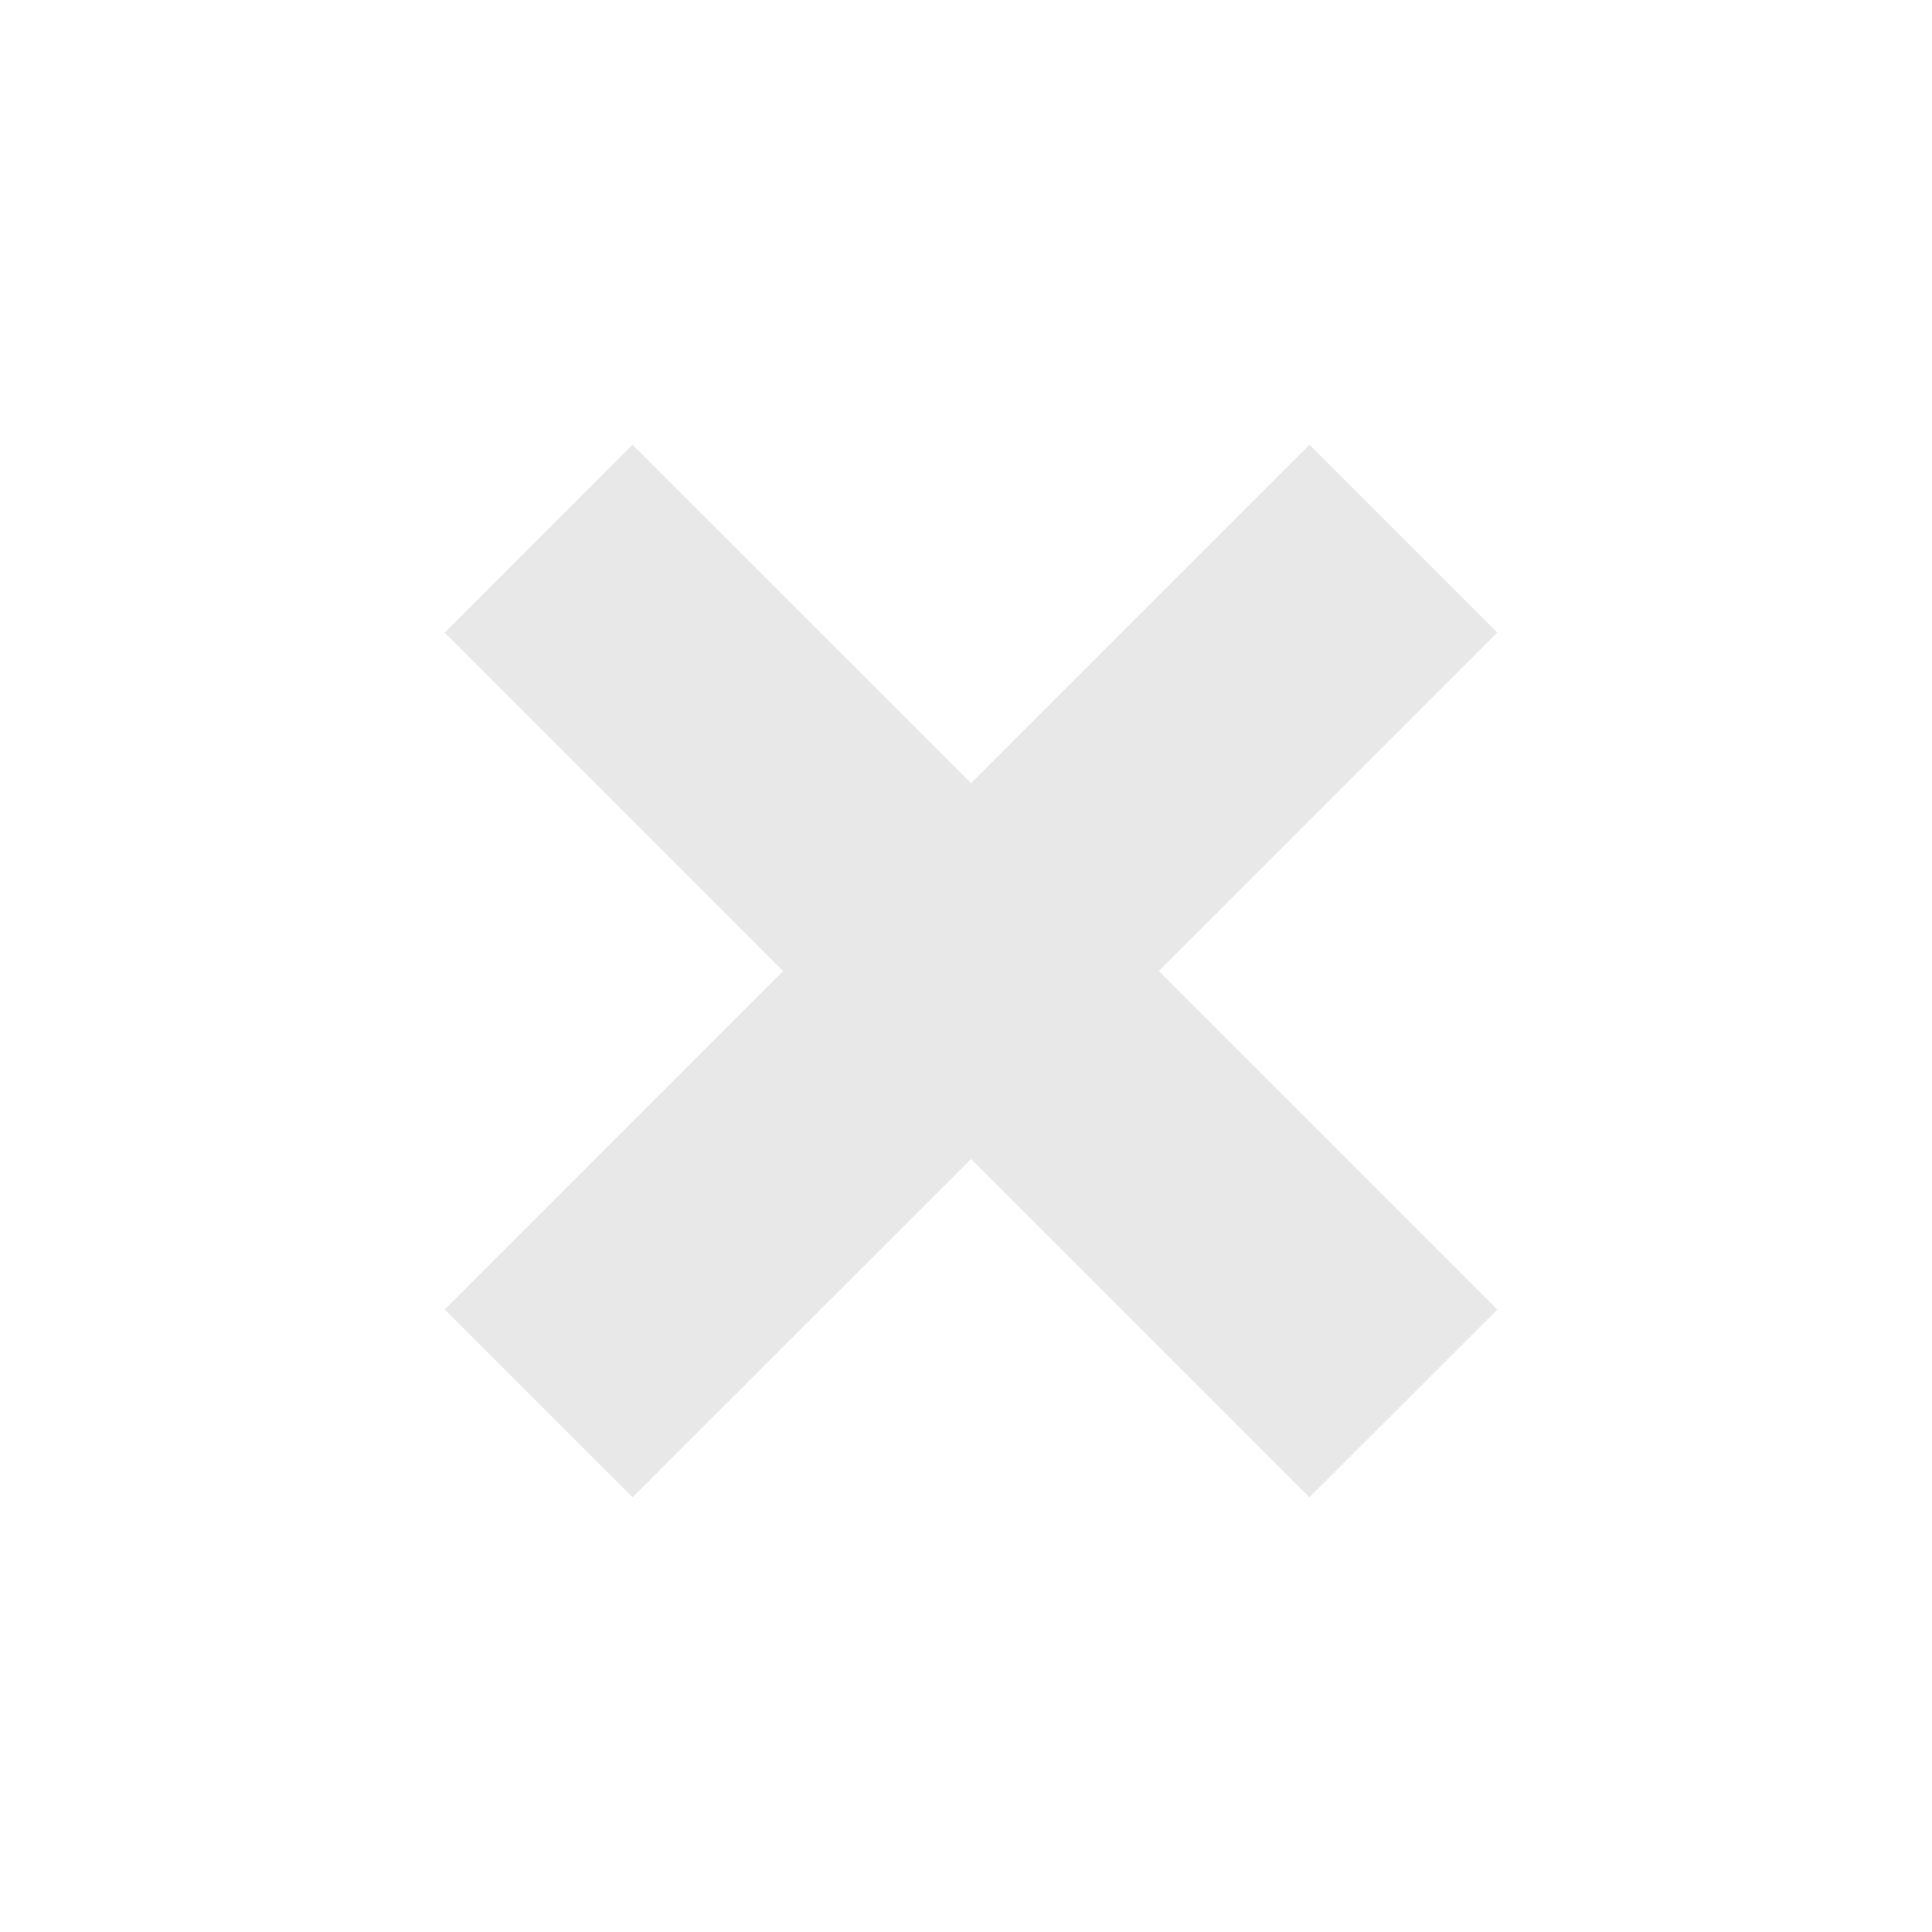
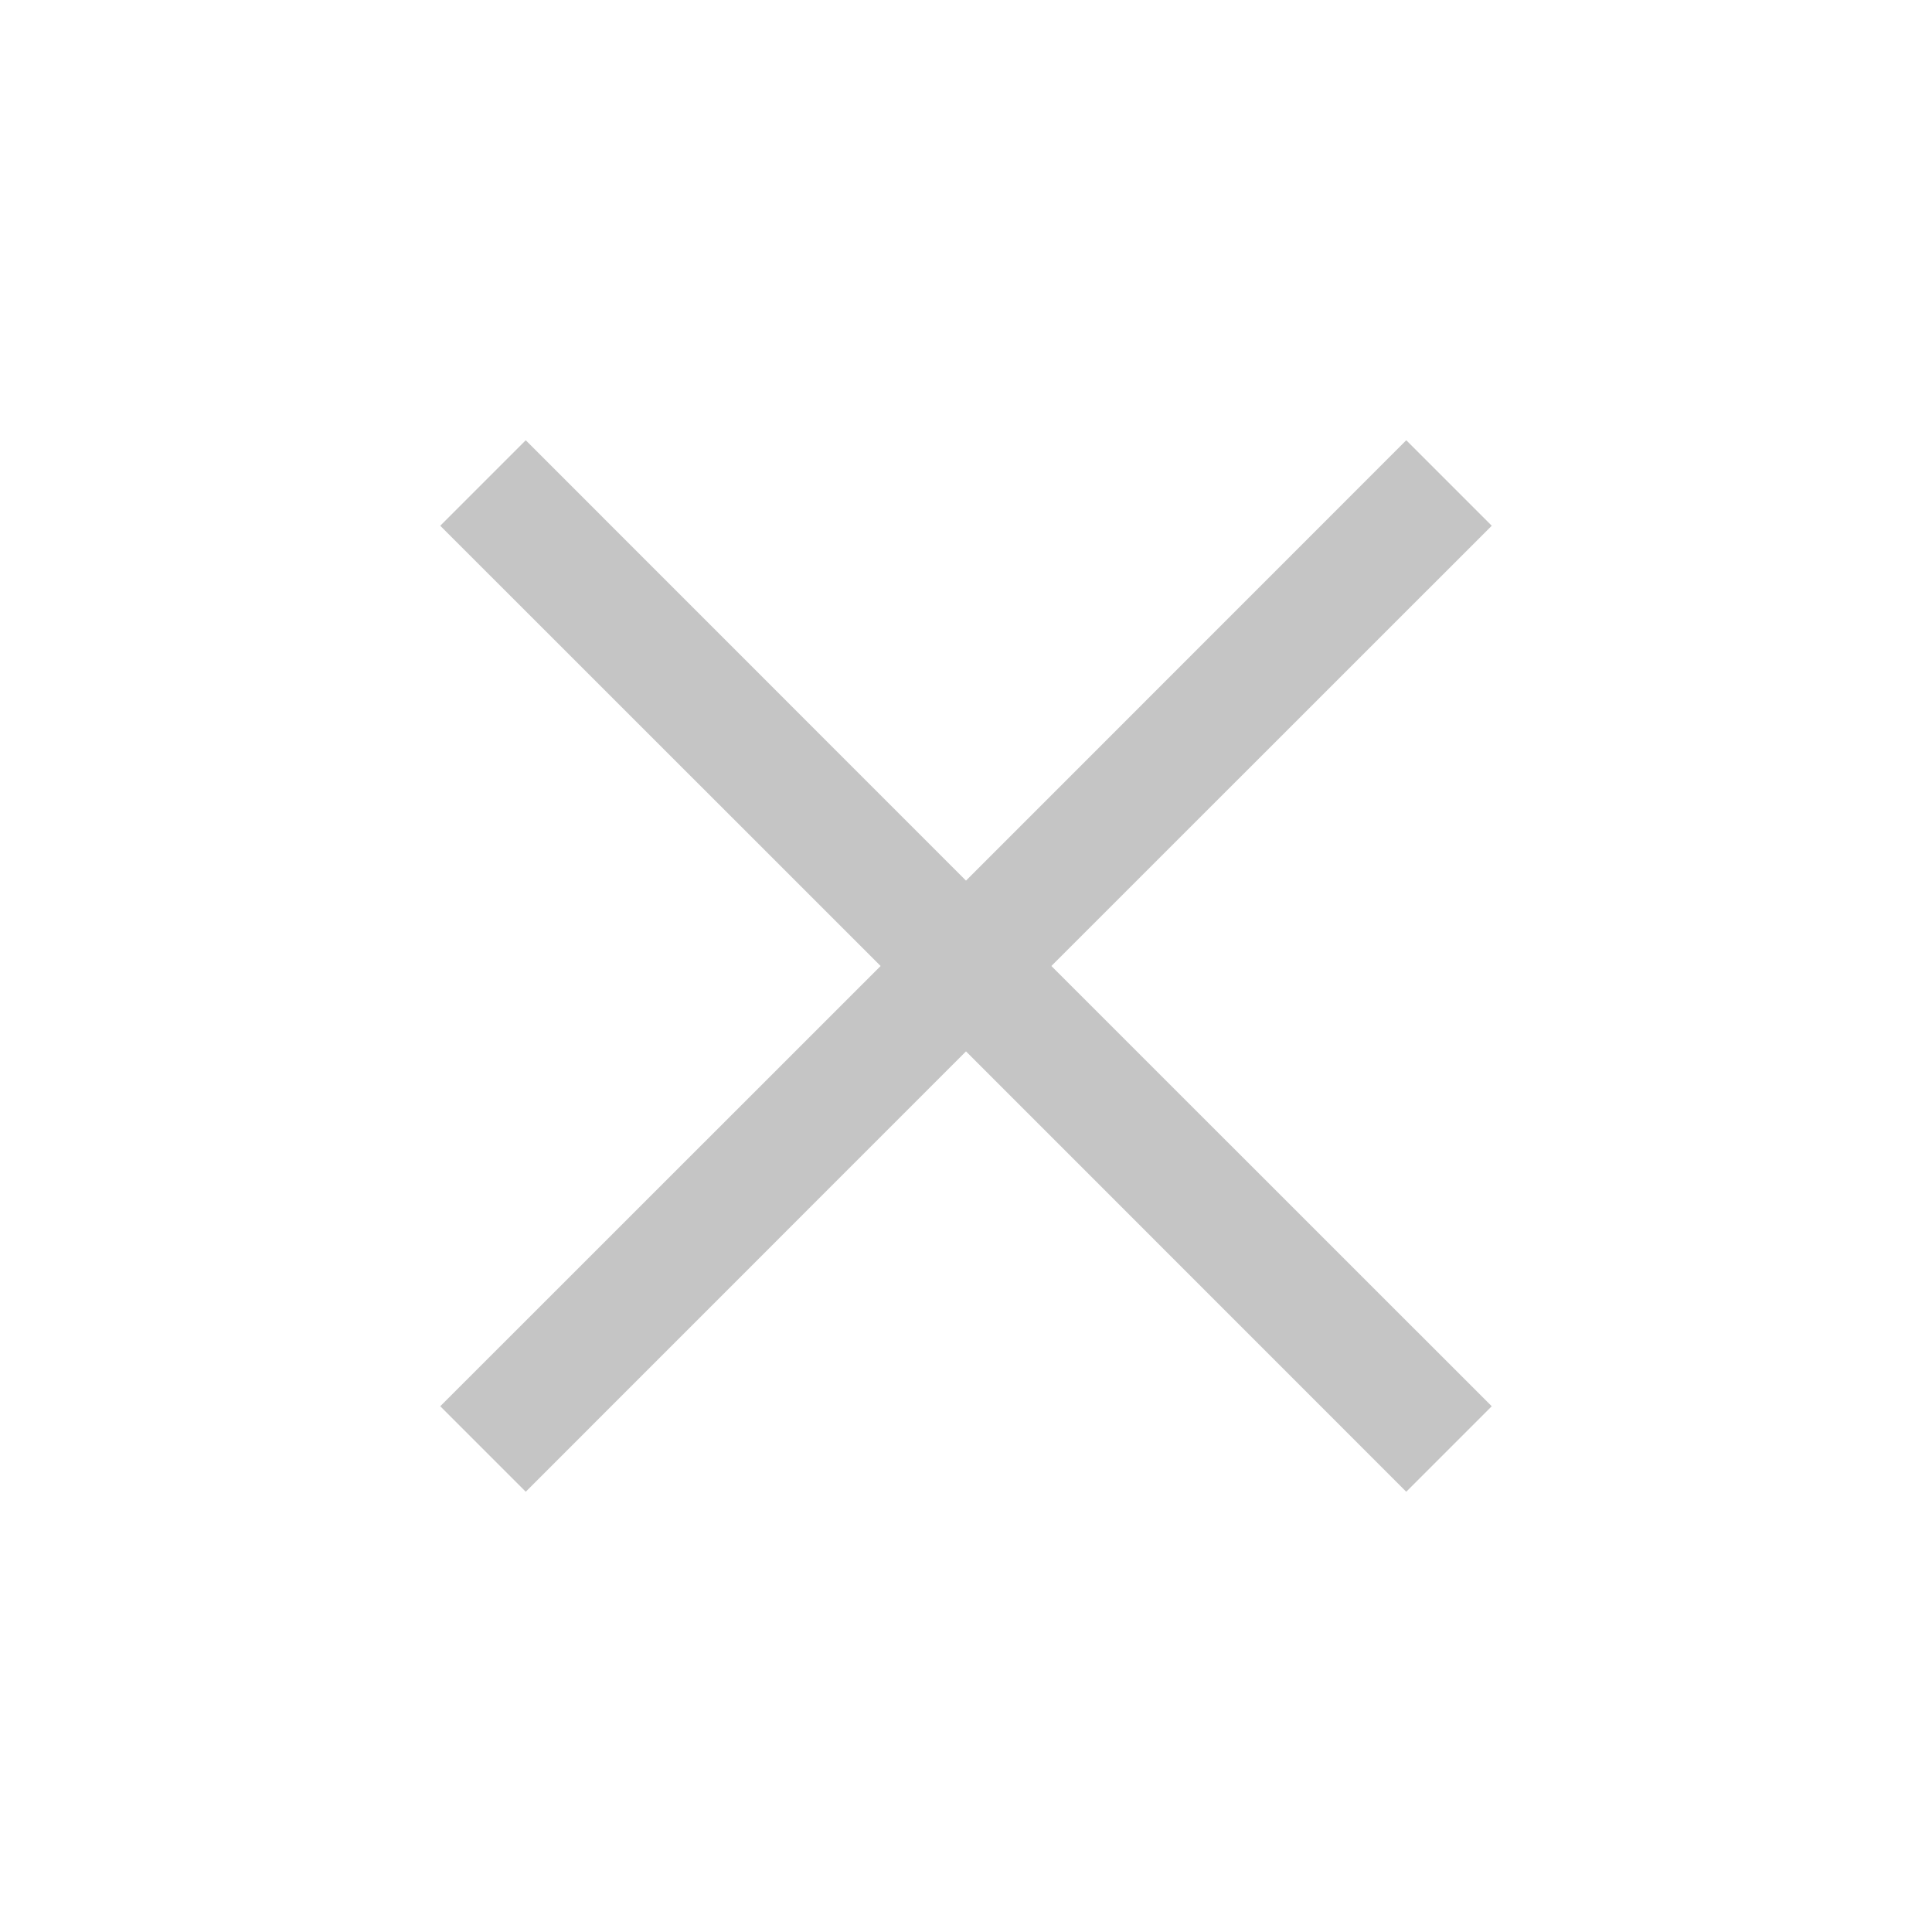
- <svg xmlns="http://www.w3.org/2000/svg" width="16" height="16" viewBox="3 3 16 16" enable-background="new 3 3 16 16">
-   <polygon fill="#e8e8e8" points="12.597,11.042 15.4,13.845 13.844,15.4 11.042,12.598 8.239,15.4 6.683,13.845 9.485,11.042 6.683,8.239 8.238,6.683 11.042,9.486 13.845,6.683 15.4,8.239" />
+ <svg xmlns="http://www.w3.org/2000/svg" width="16" height="16" viewBox="0 0 16 16" fill="none">
+   <path fill-rule="evenodd" clip-rule="evenodd" d="M8 8.707L11.646 12.354L12.354 11.646L8.707 8L12.354 4.354L11.646 3.646L8 7.293L4.354 3.646L3.646 4.354L7.293 8L3.646 11.646L4.354 12.354L8 8.707Z" fill="#C5C5C5" />
</svg>
